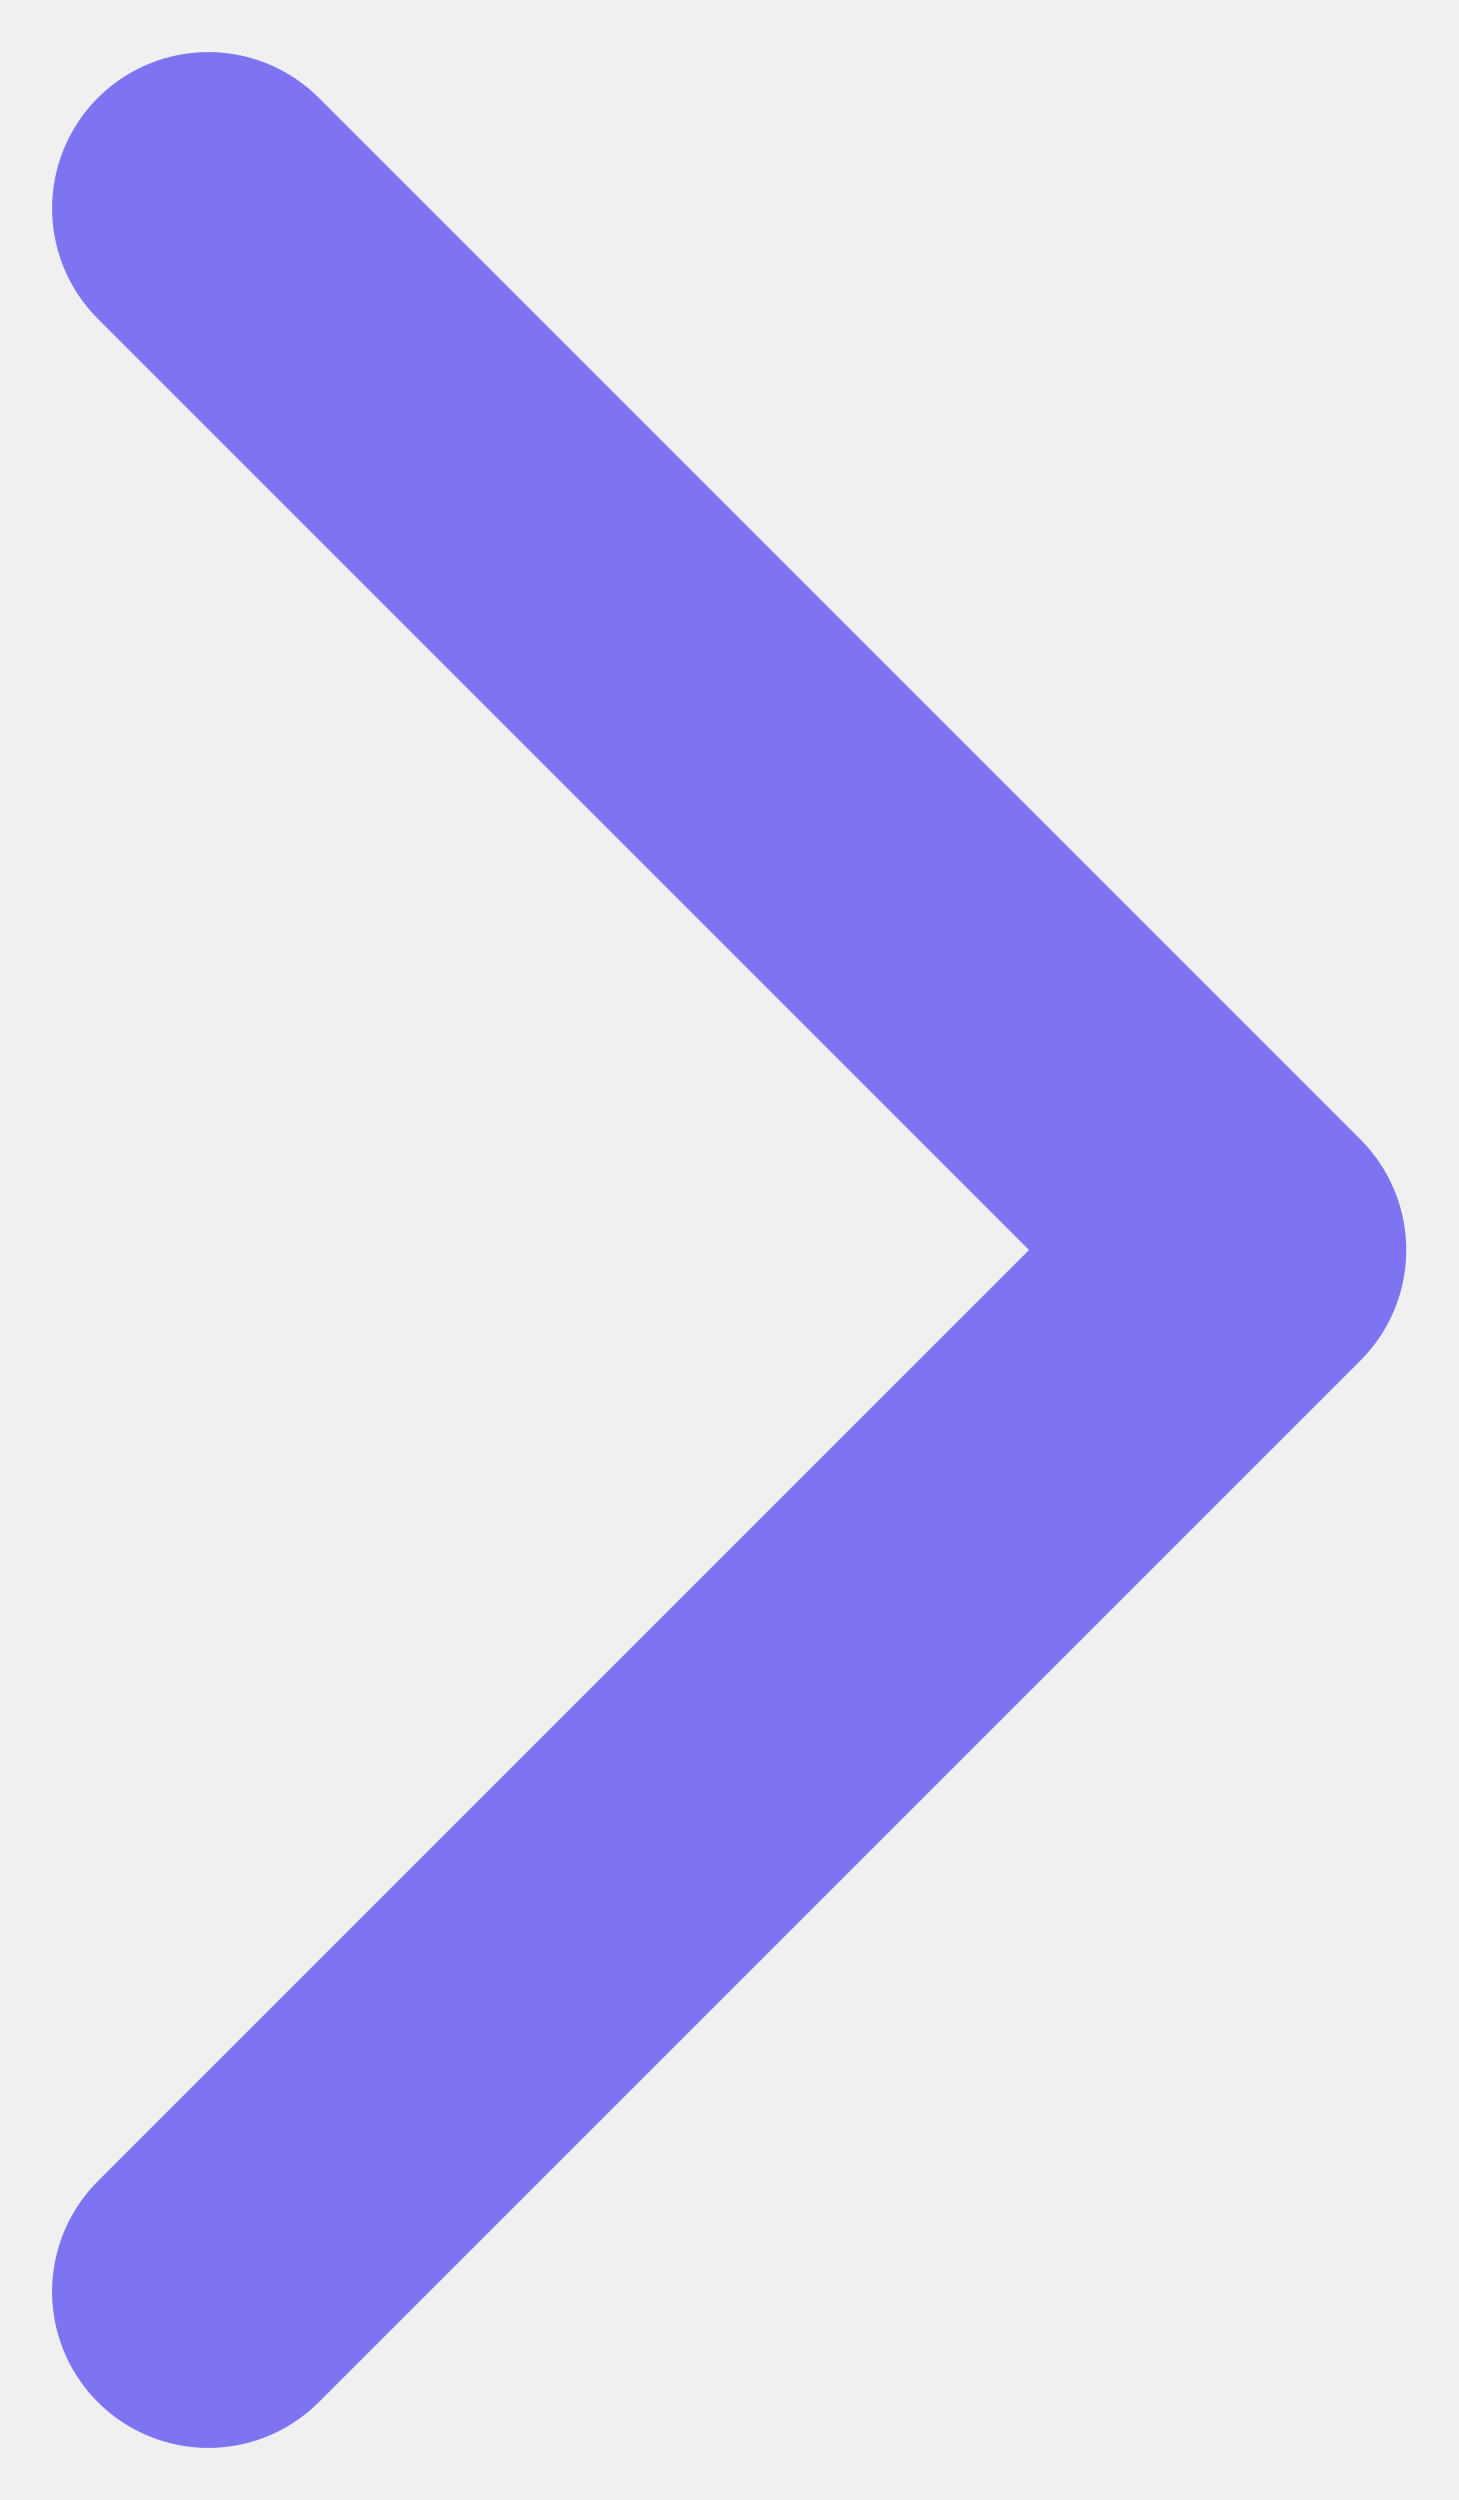
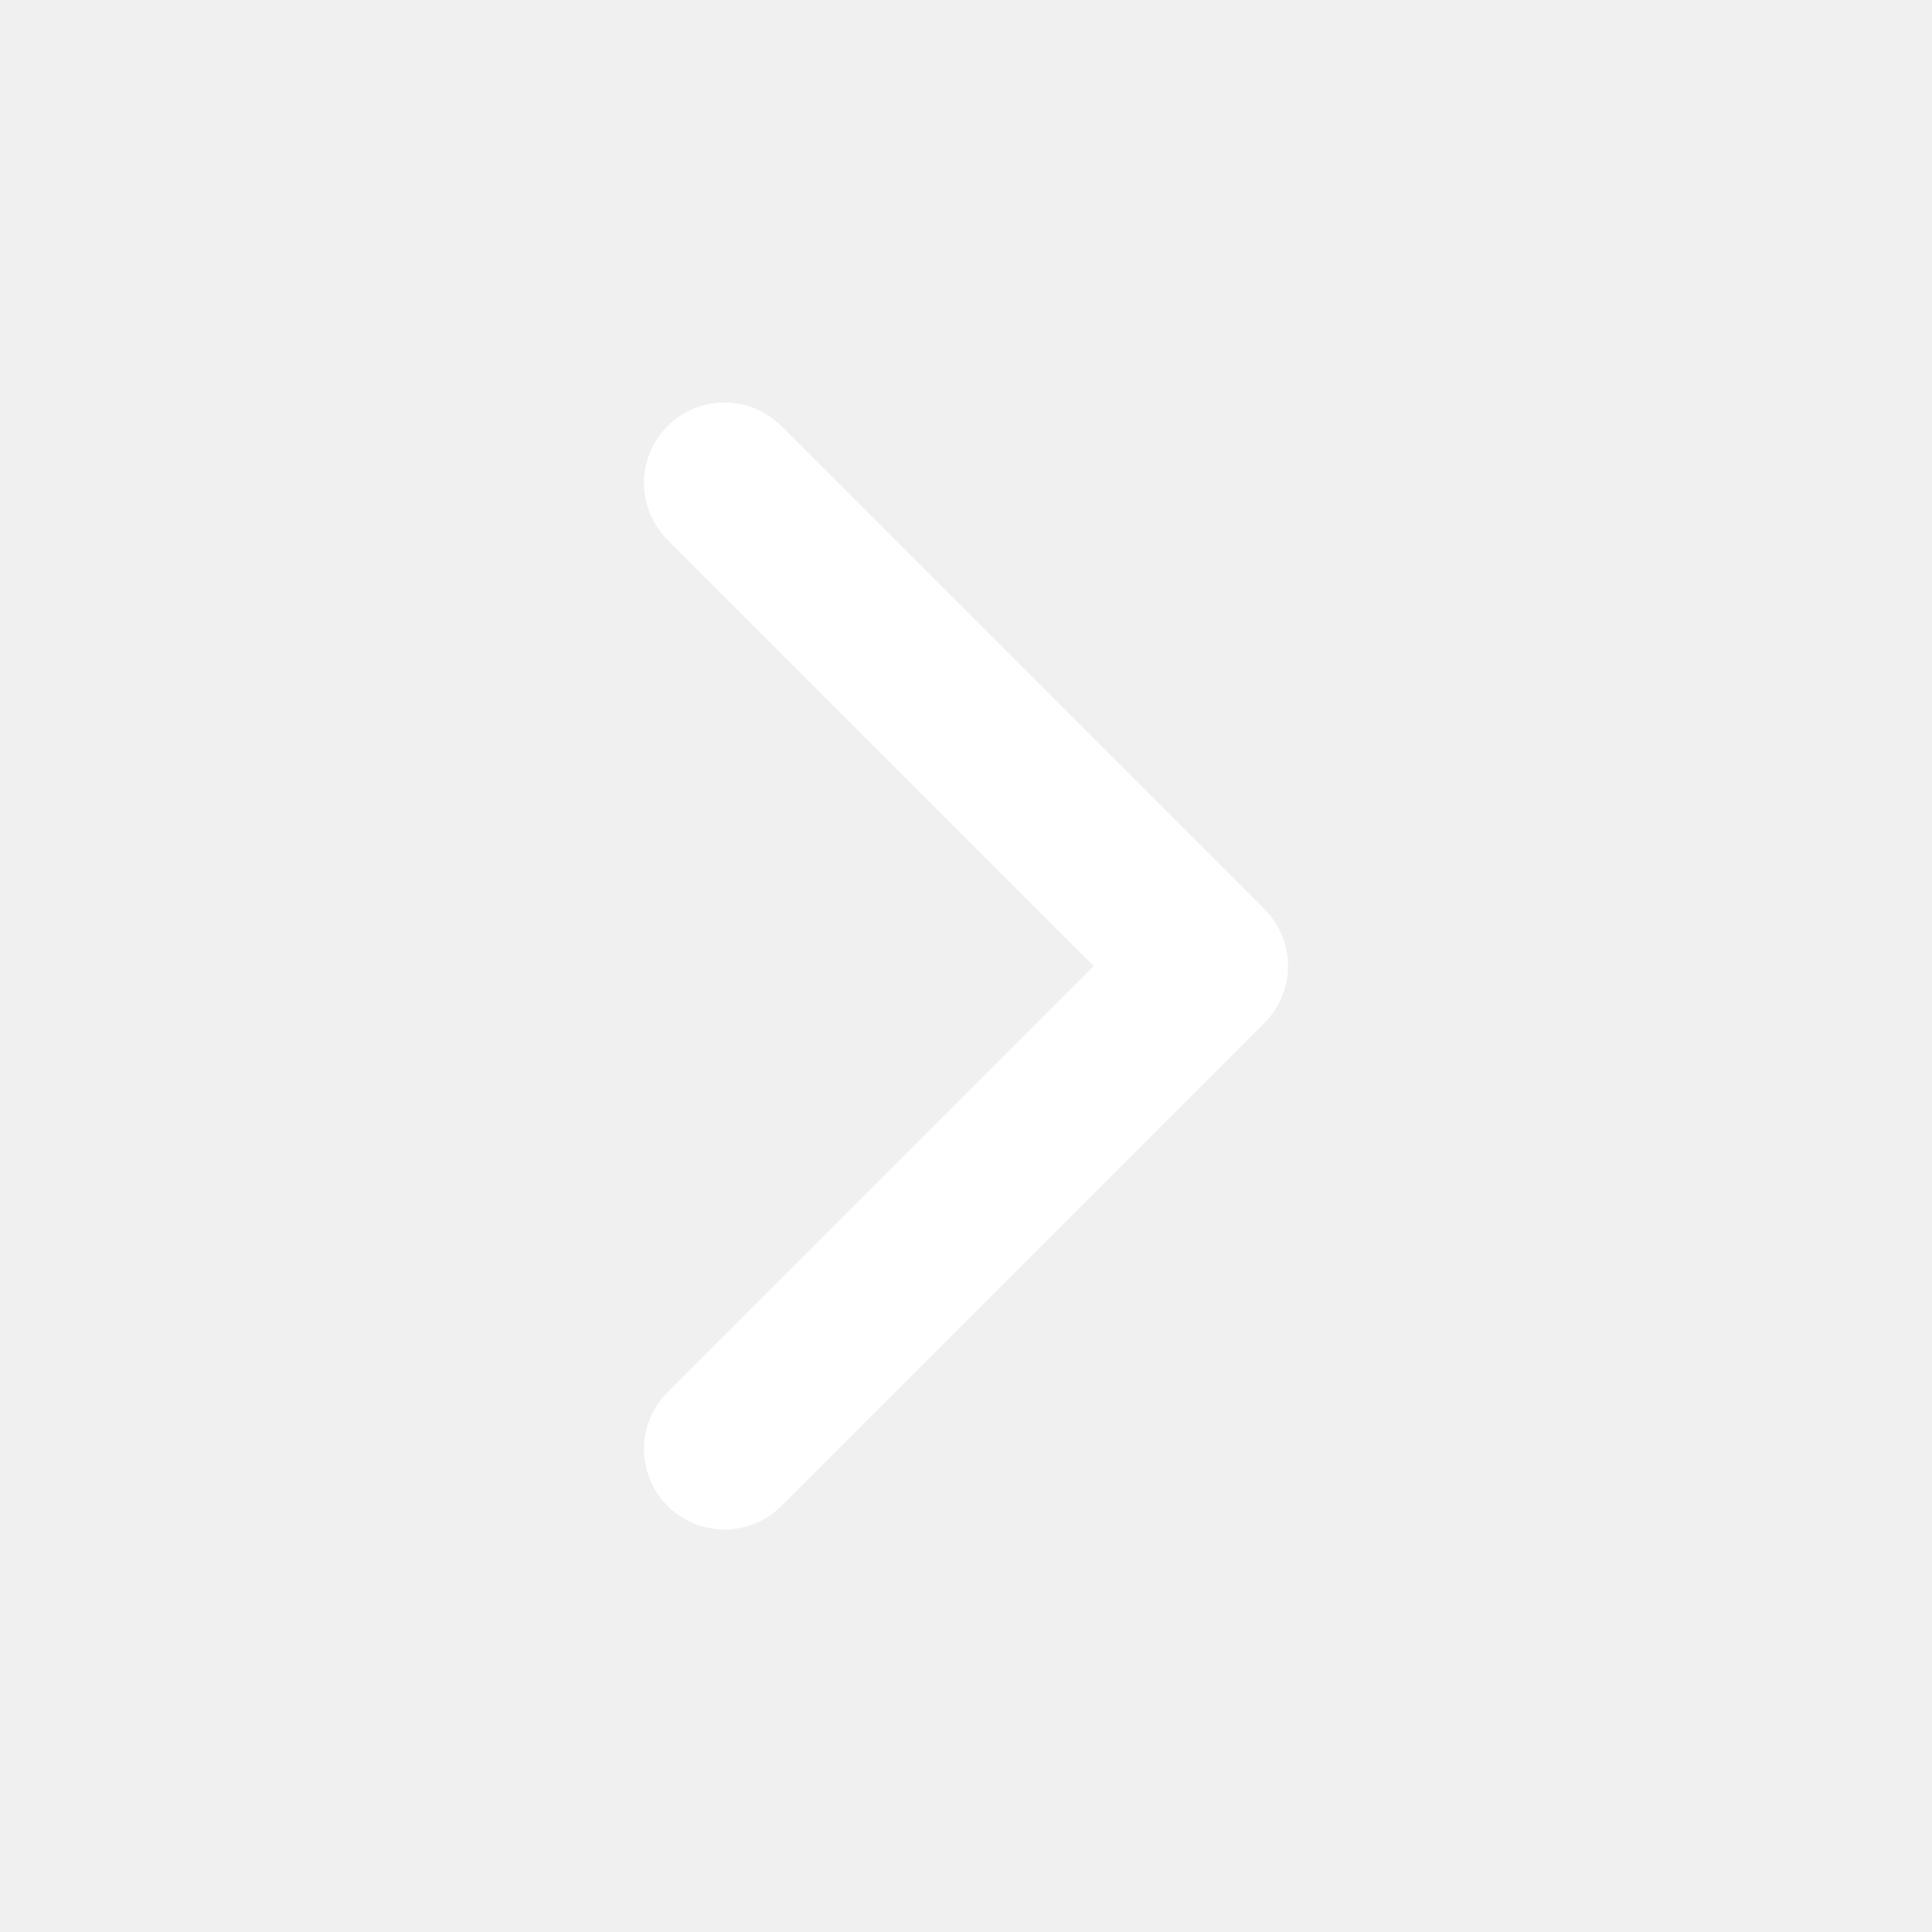
- <svg xmlns="http://www.w3.org/2000/svg" width="7" height="12" viewBox="0 0 7 12" fill="none">
-   <path d="M1 11L6 6L1 1" stroke="#7E74F1" stroke-width="1.5" stroke-linecap="round" stroke-linejoin="round" />
+ <svg xmlns="http://www.w3.org/2000/svg" width="24" height="24" viewBox="0 0 24 24" fill="none" stroke="#ffffff" stroke-width="2" stroke-linecap="round" stroke-linejoin="round" class="lucide lucide-chevron-right-icon lucide-chevron-right">
+   <path d="m9 18 6-6-6-6" />
</svg>
